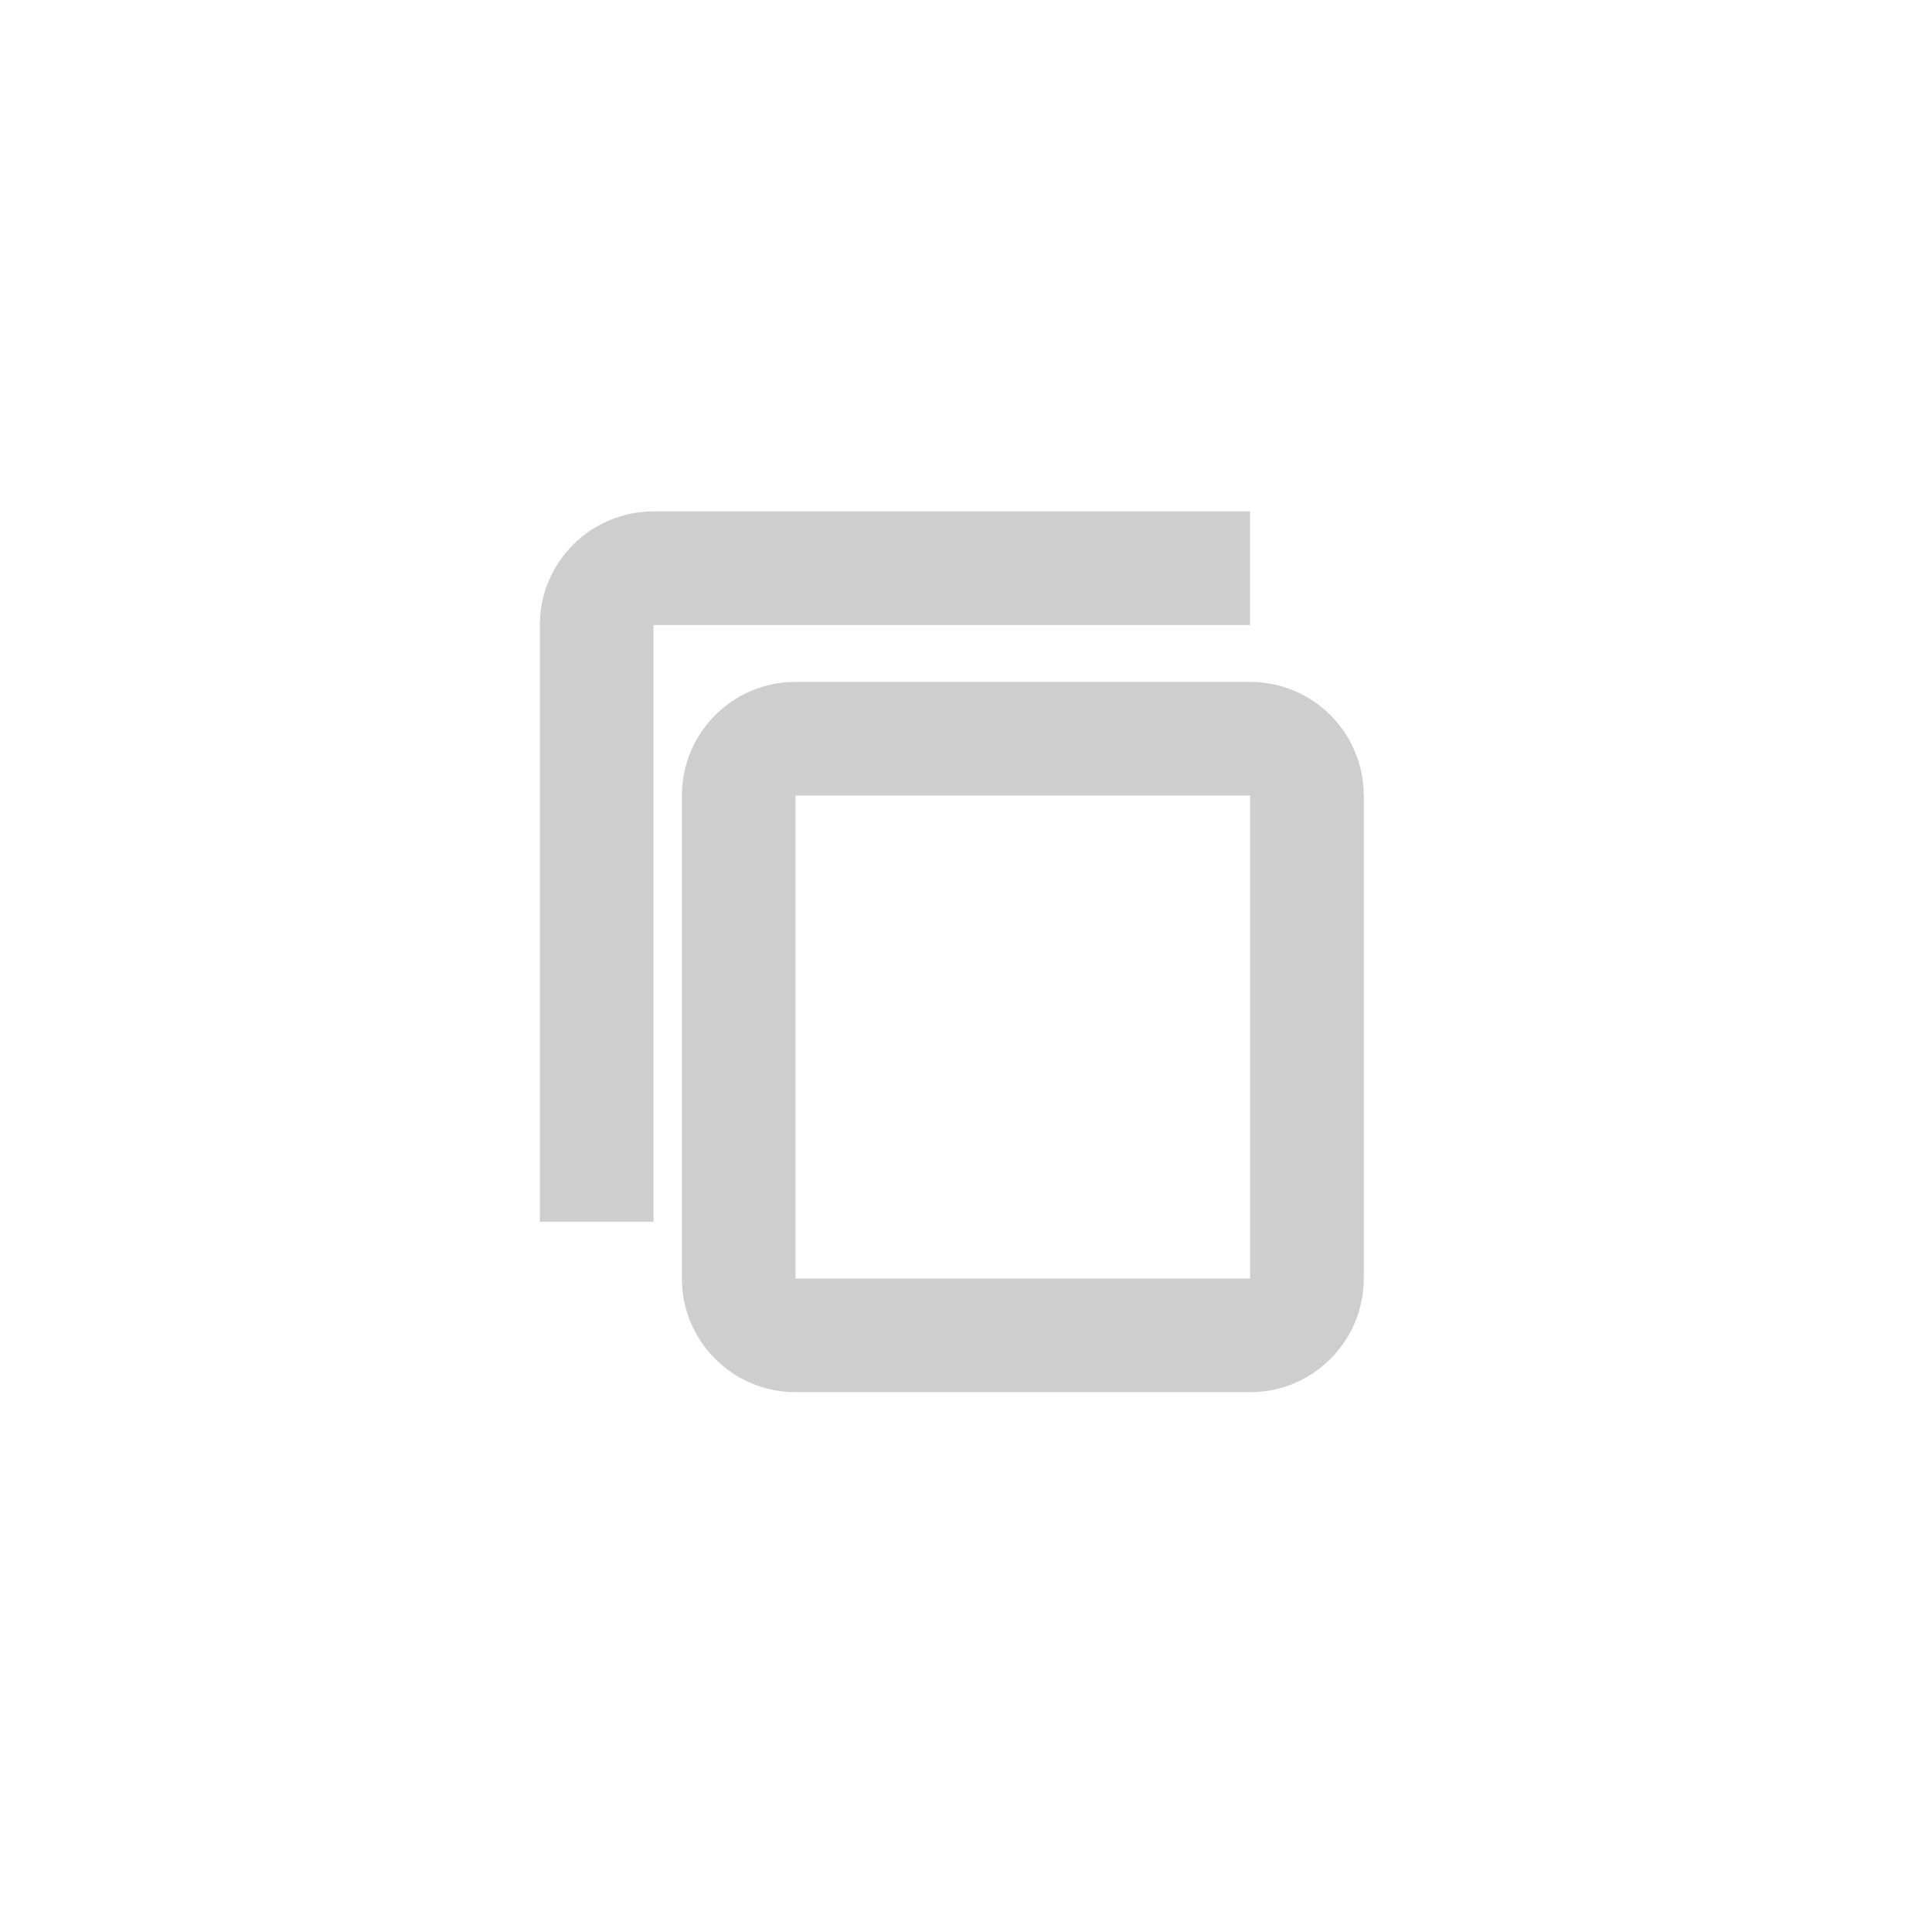
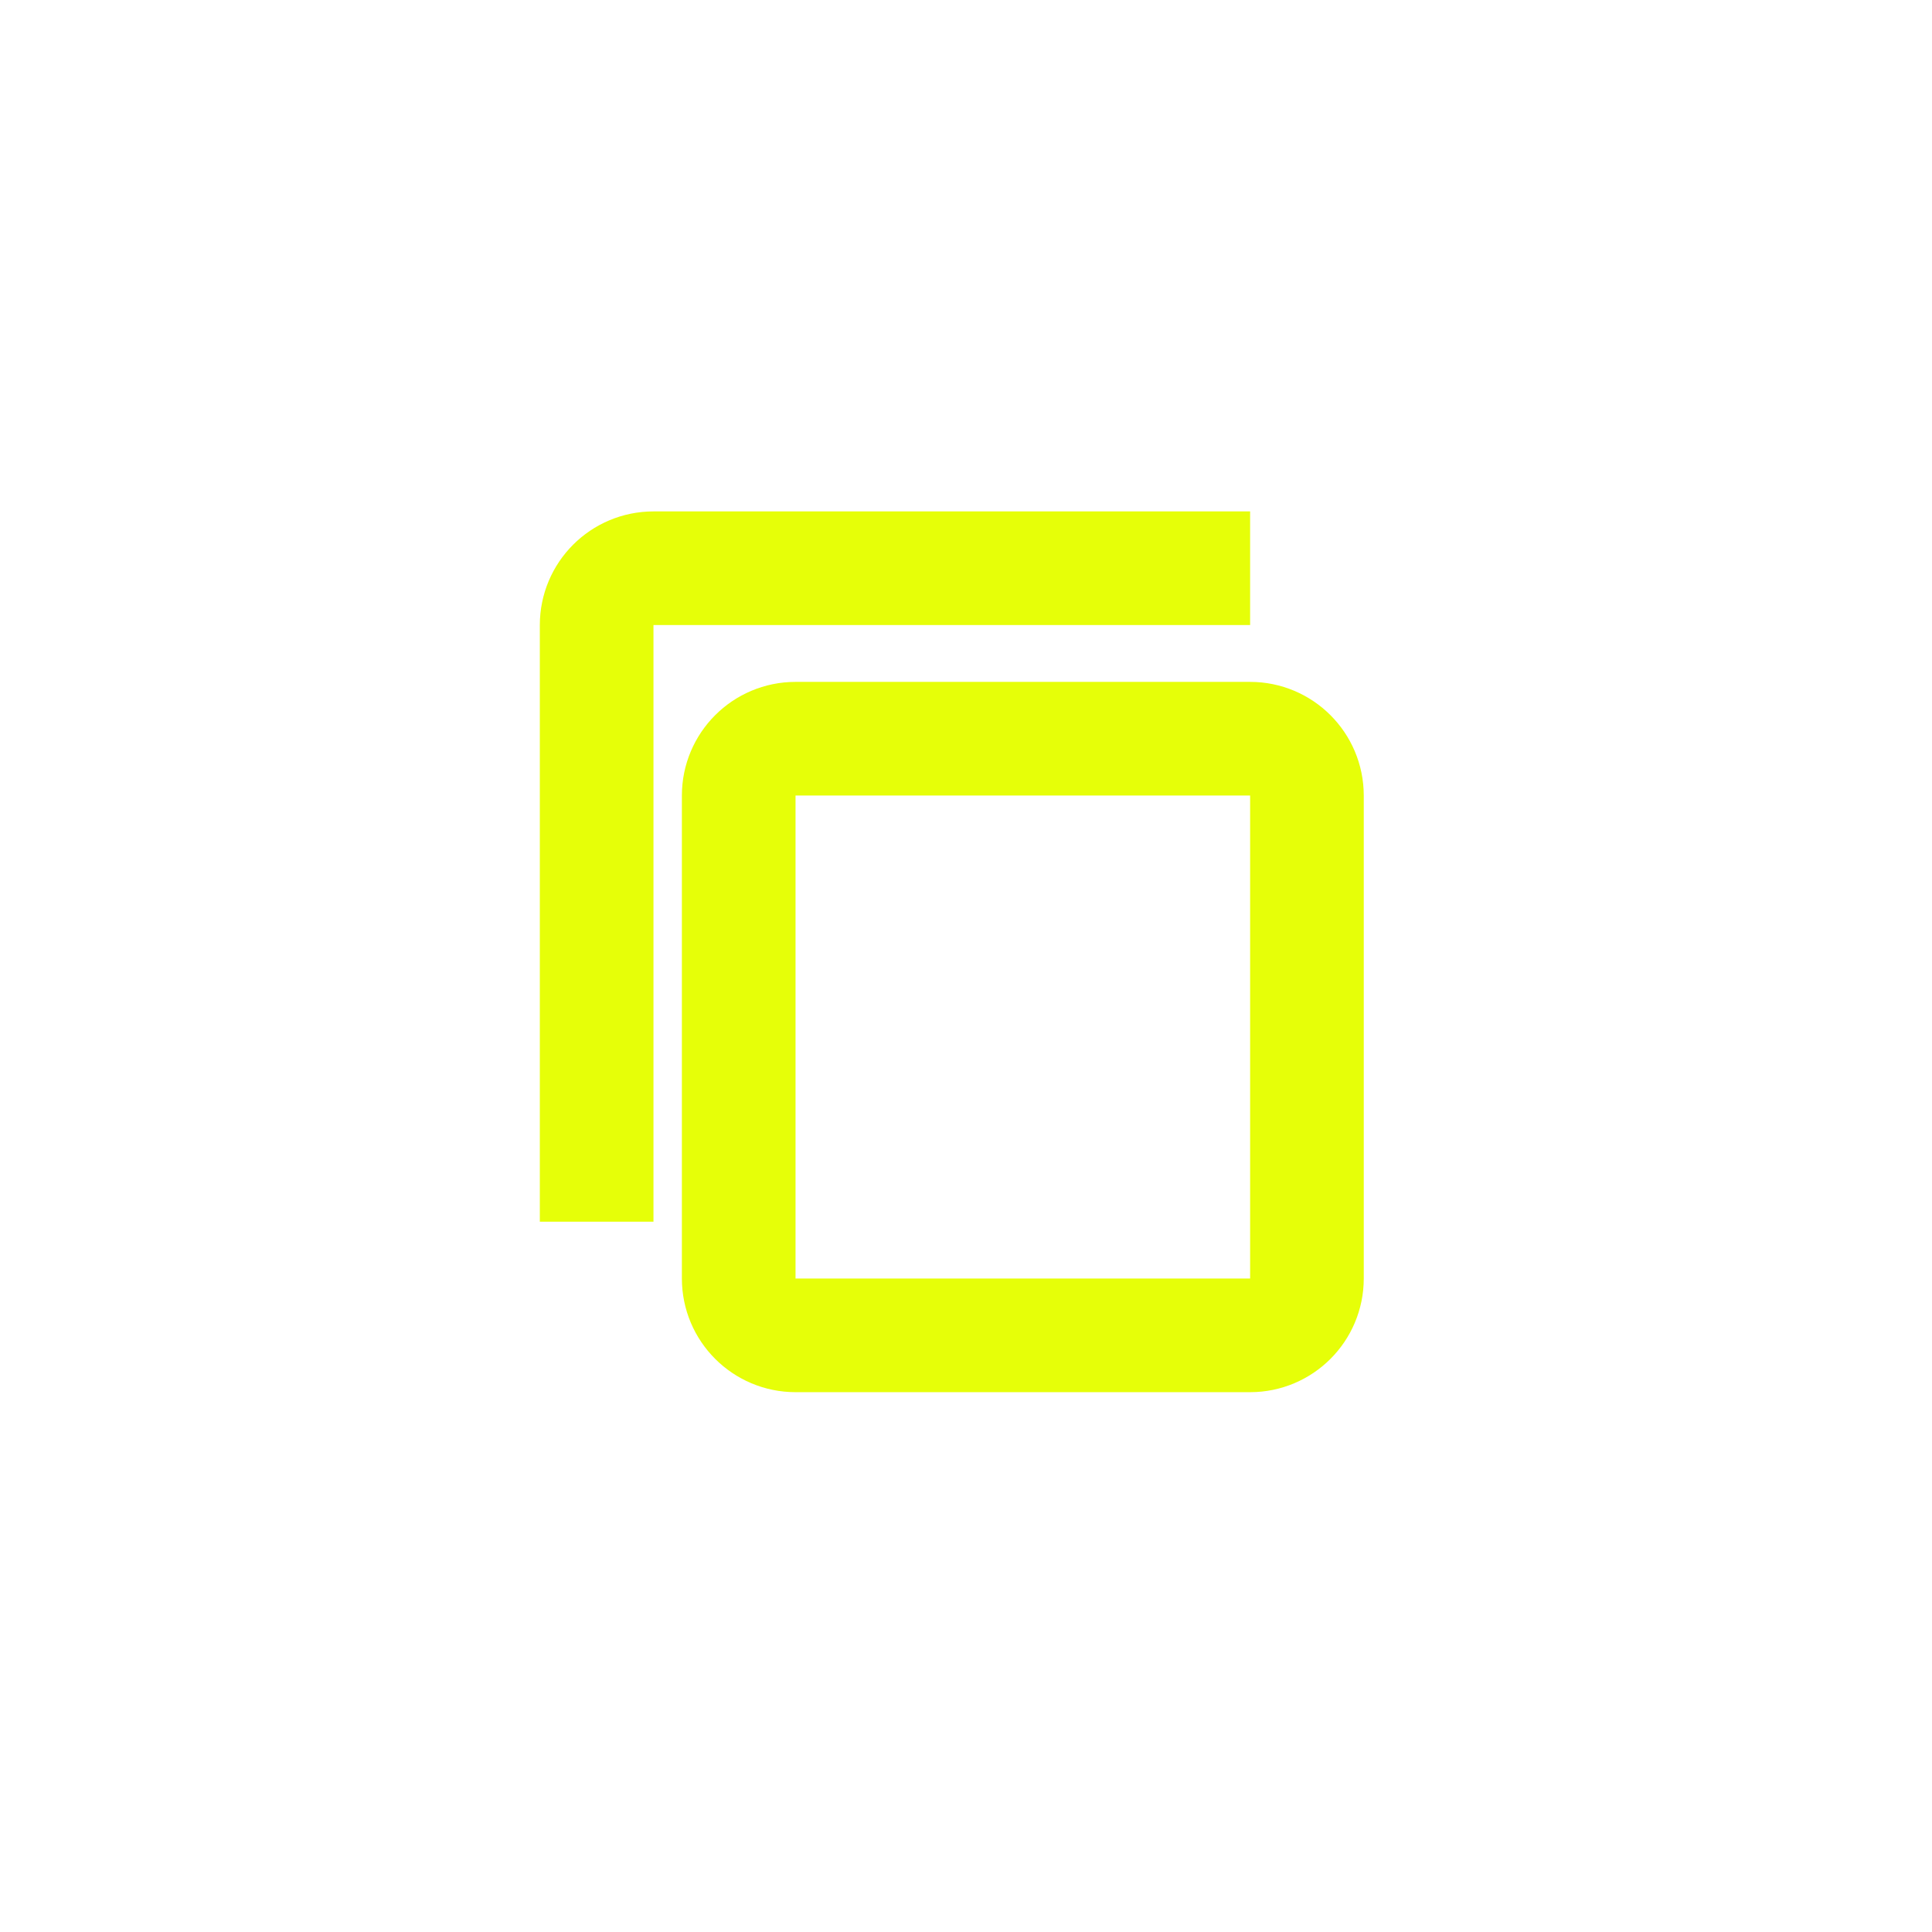
<svg xmlns="http://www.w3.org/2000/svg" width="34" height="34" viewBox="0 0 33 34" fill="none">
-   <path d="M21.5 10H11C10.448 10 10 10.448 10 11V21.5M21.5 23.5H13.5C12.948 23.5 12.5 23.052 12.5 22.5V14C12.5 13.448 12.948 13 13.5 13H21.5C22.052 13 22.5 13.448 22.5 14V22.5C22.5 23.052 22.052 23.5 21.5 23.5Z" stroke="#cecece" stroke-width="2" />
+   <path d="M21.5 10H11C10.448 10 10 10.448 10 11V21.5M21.5 23.5H13.5C12.948 23.5 12.5 23.052 12.5 22.5V14C12.5 13.448 12.948 13 13.5 13H21.5C22.052 13 22.5 13.448 22.5 14V22.5C22.5 23.052 22.052 23.5 21.5 23.5Z" stroke="#e6ff08" stroke-width="2" />
</svg>
